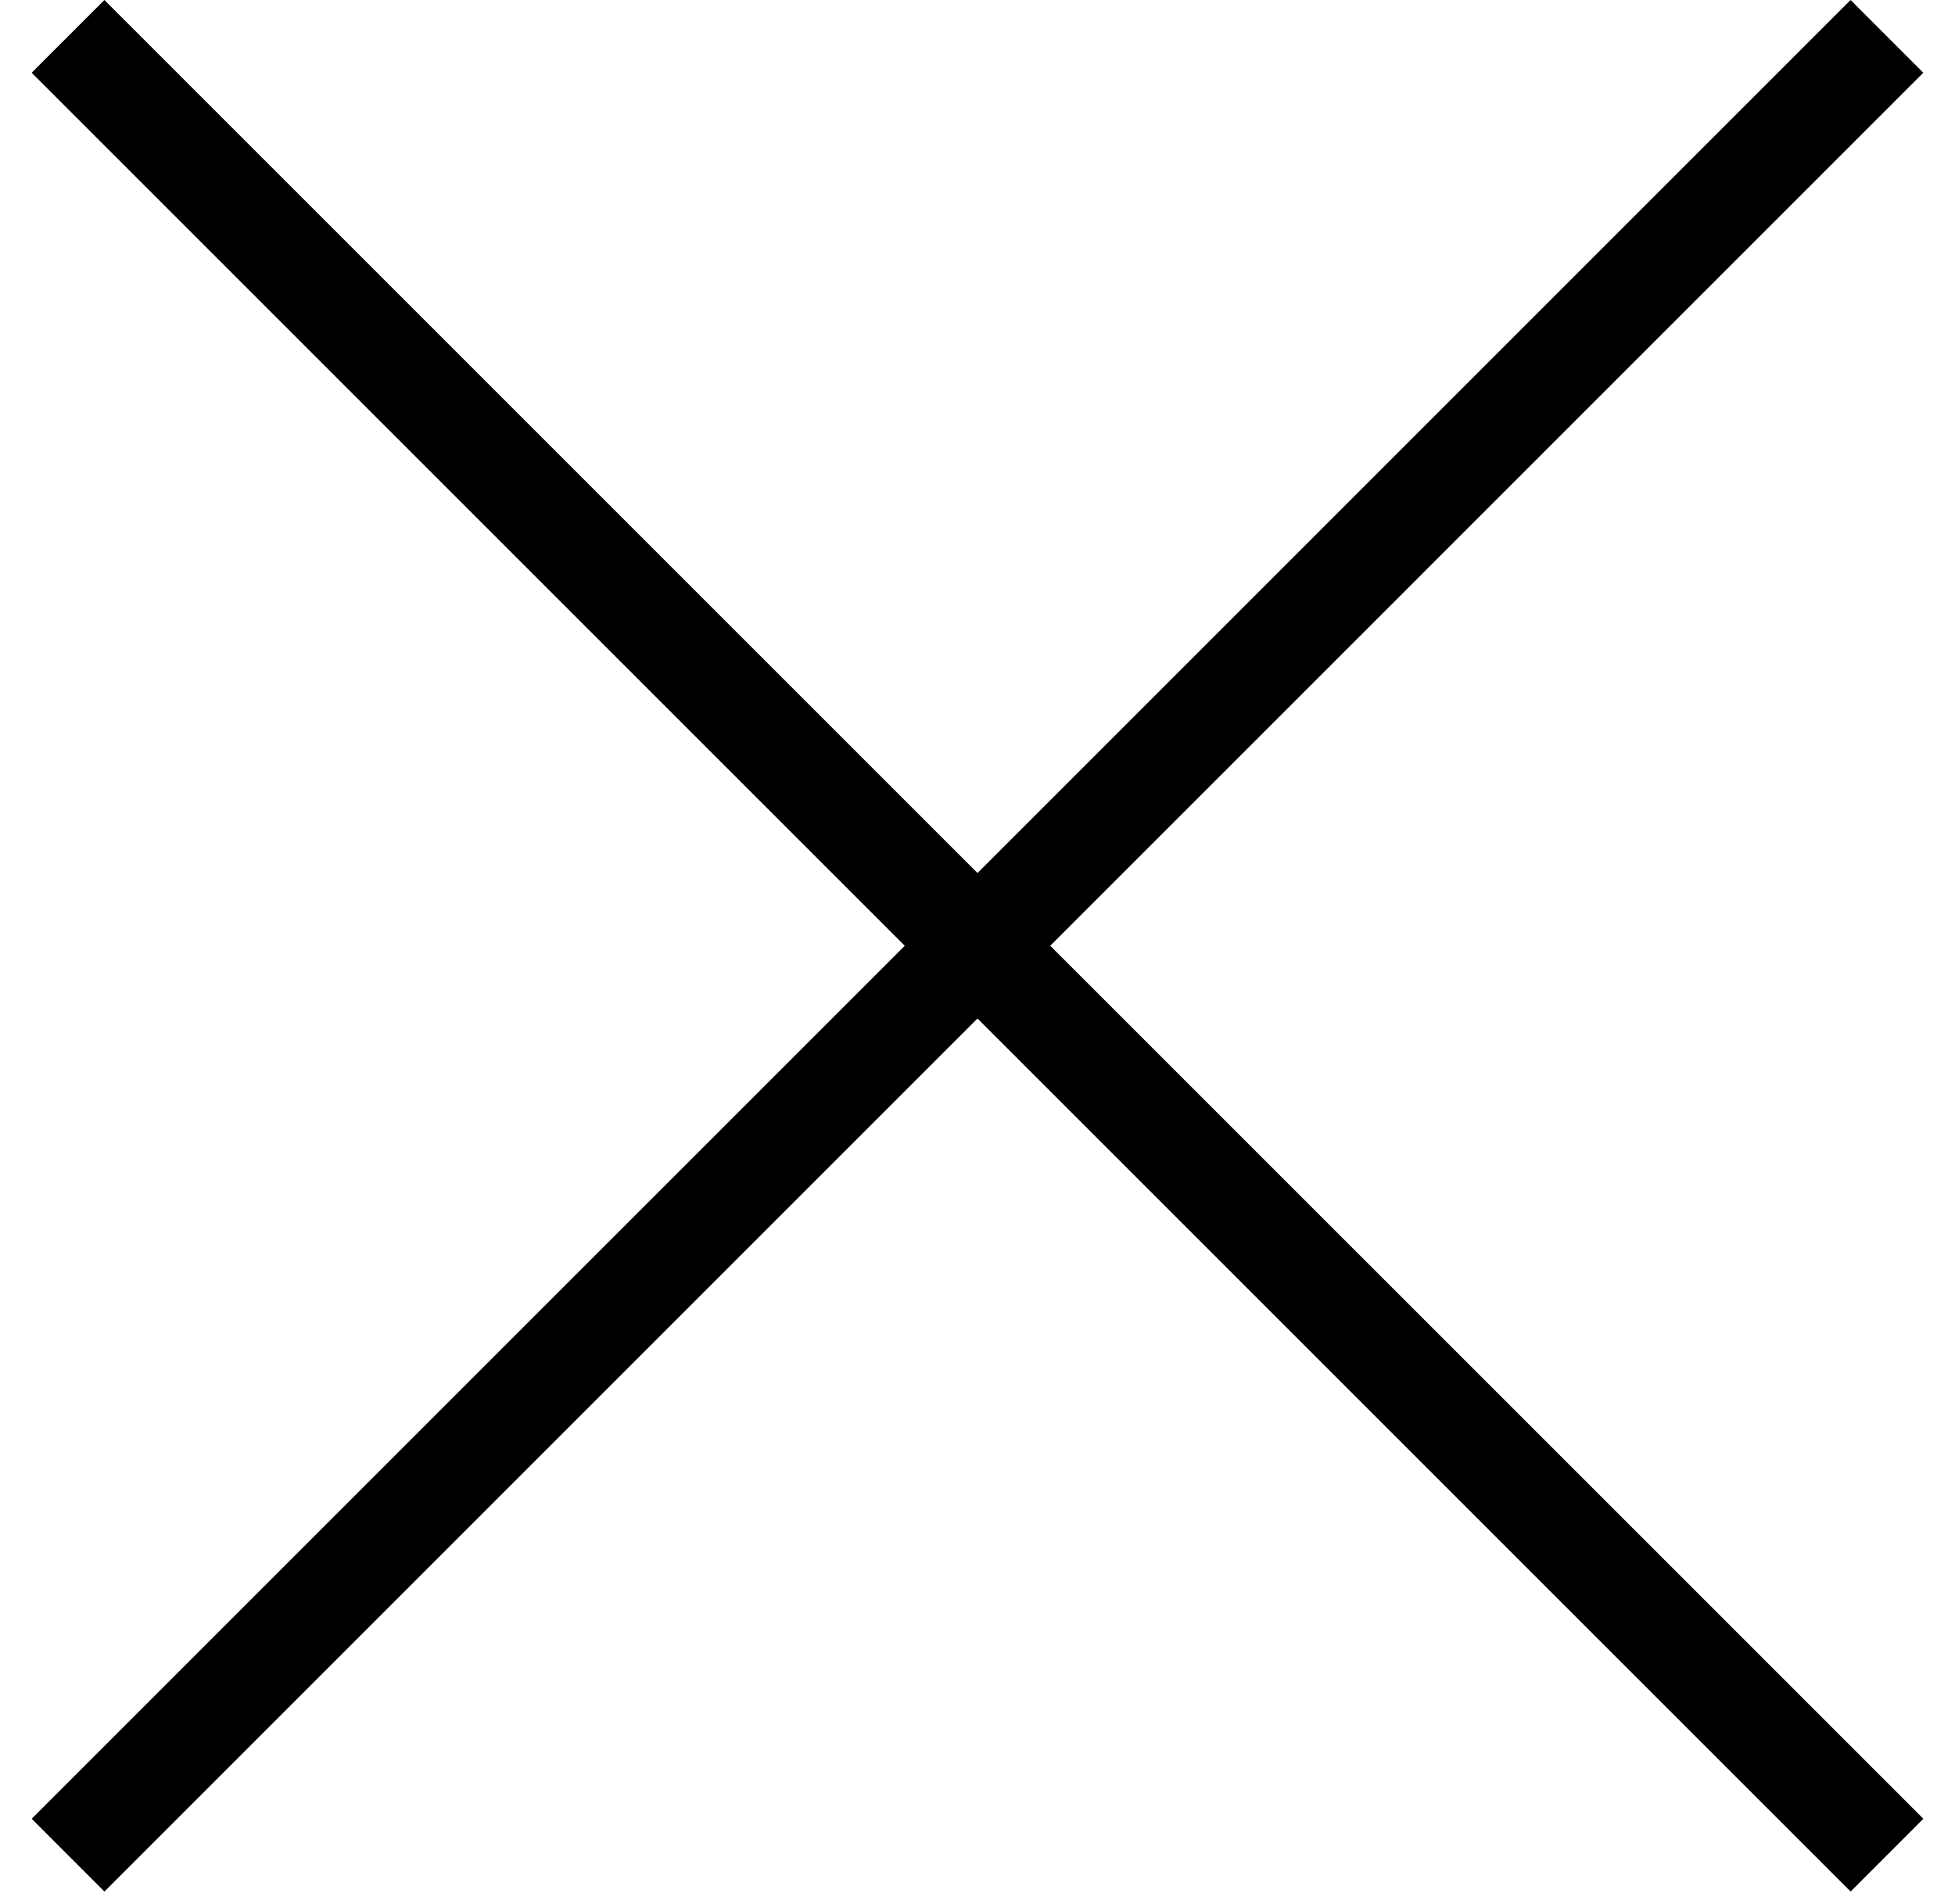
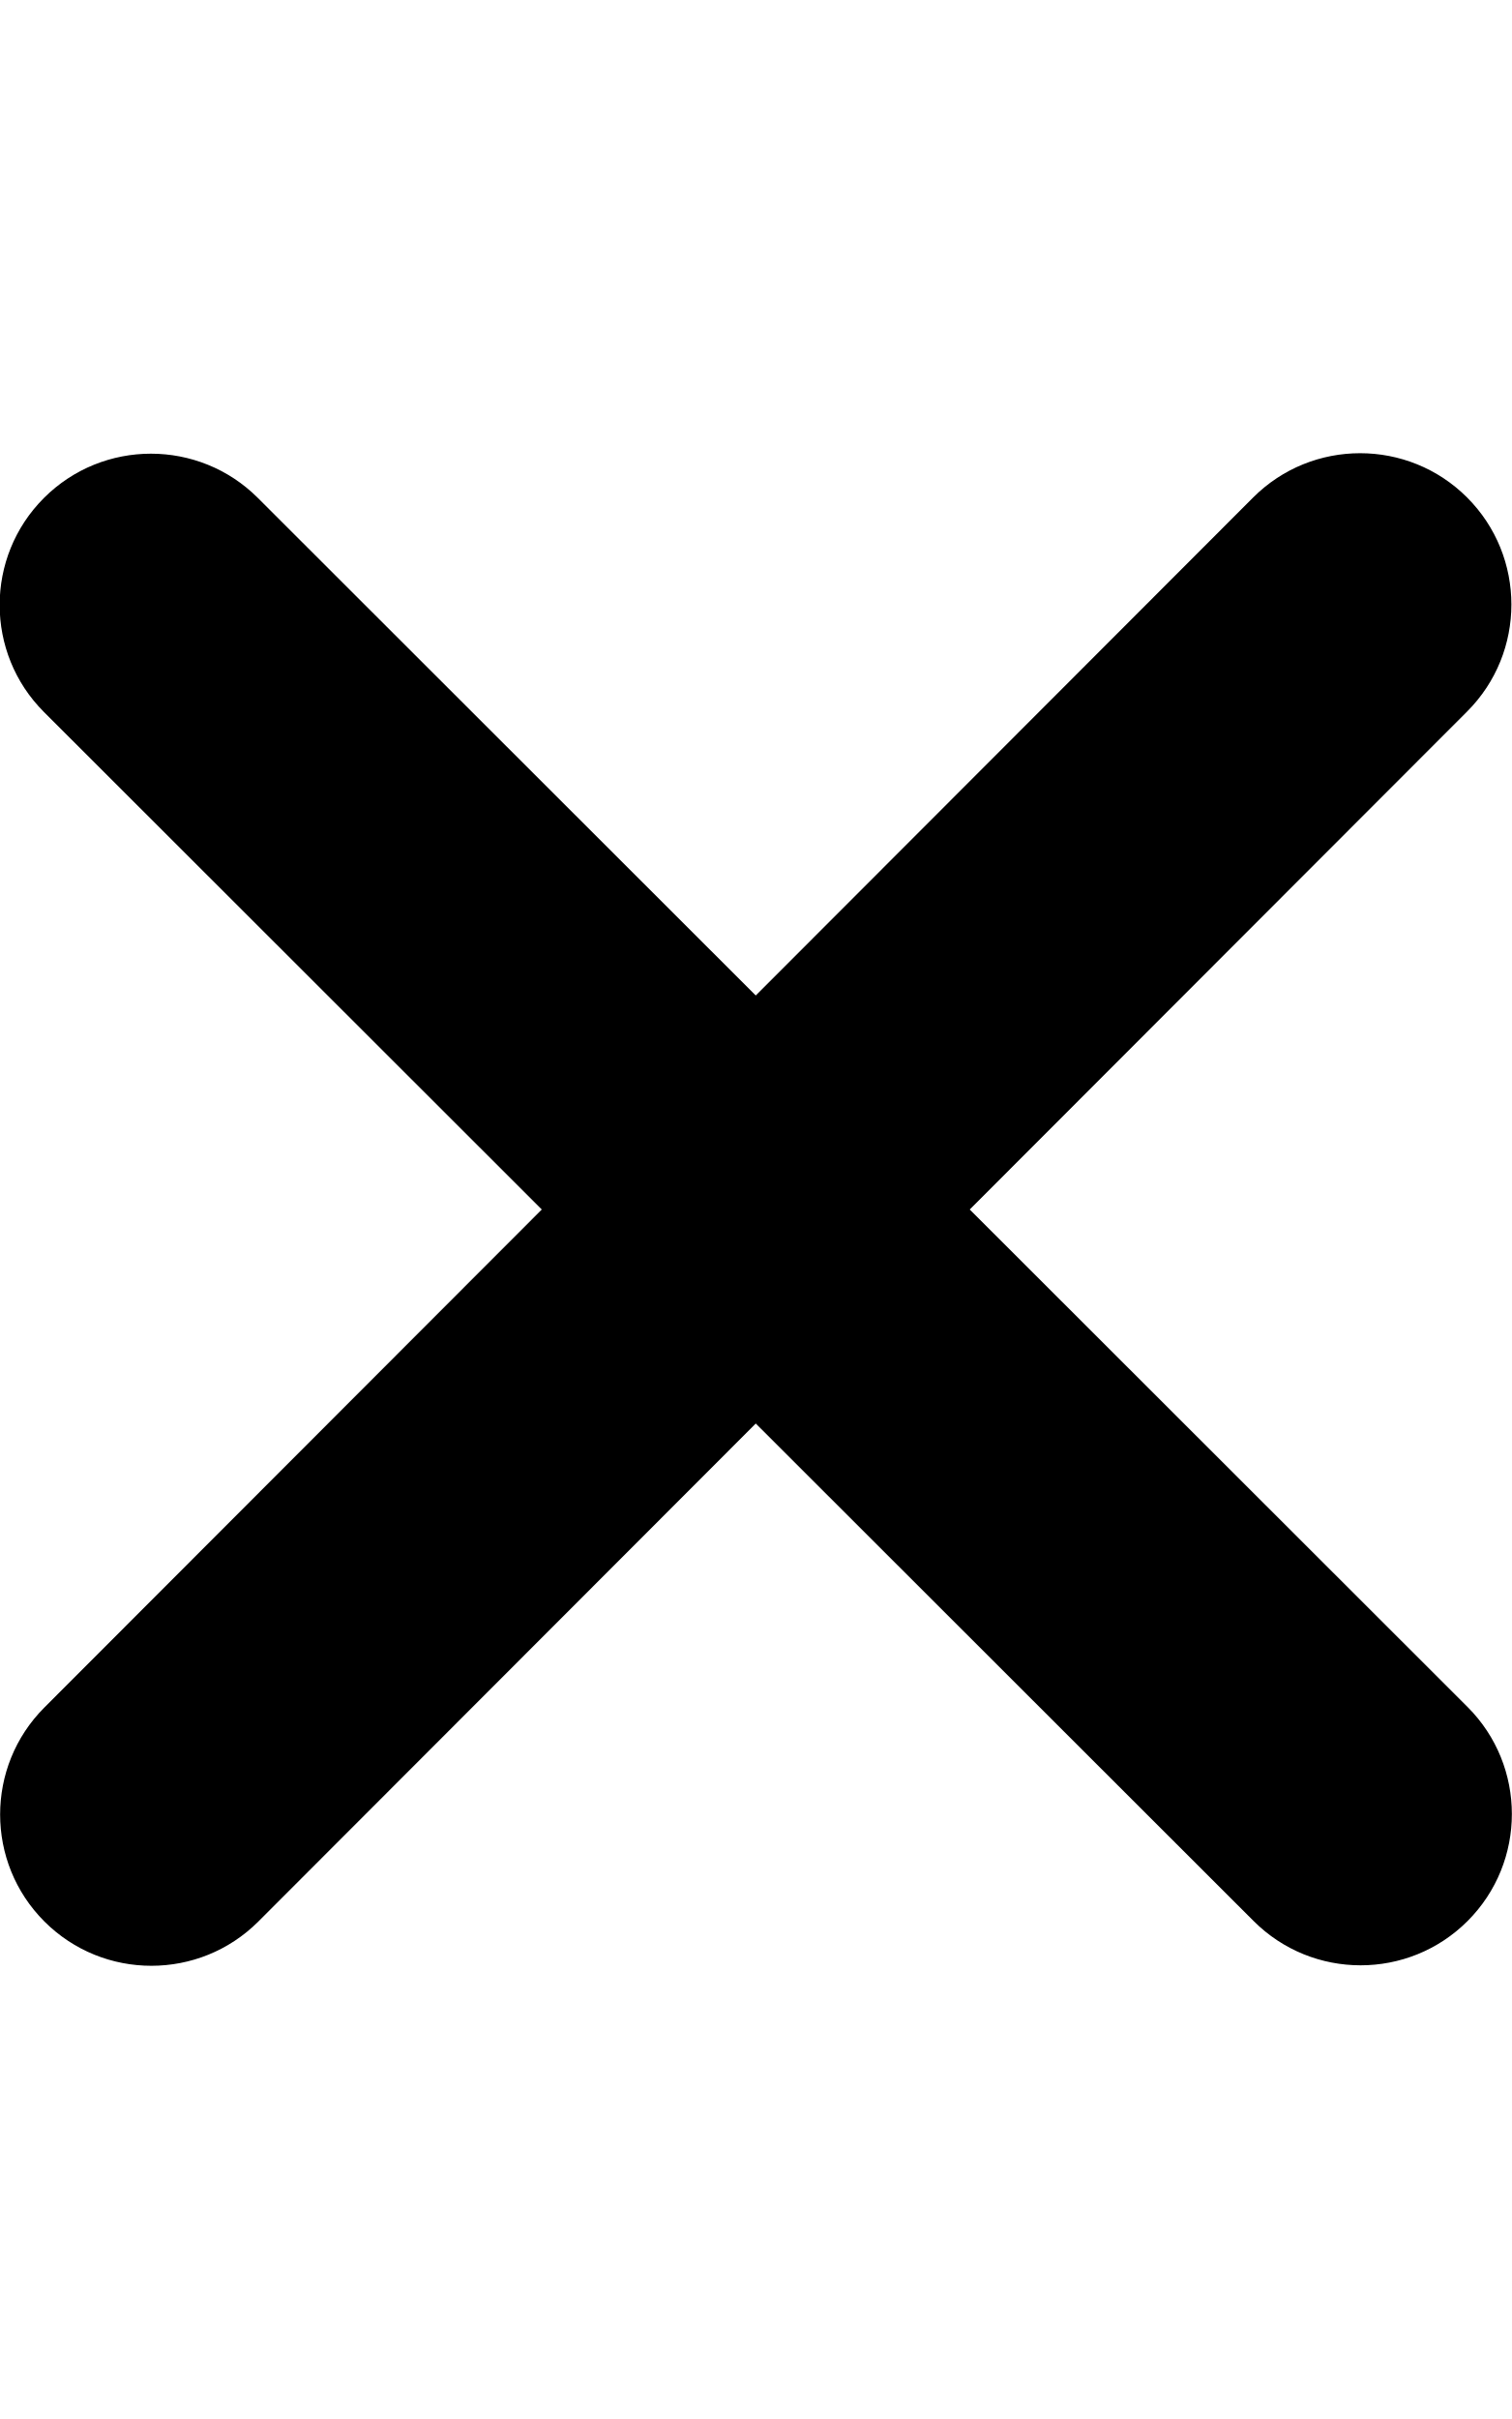
- <svg xmlns="http://www.w3.org/2000/svg" fill="none" viewBox="0 0 38 37">
-   <path fill="currentColor" d="M.616 35.355 35.97 0l1.414 1.414L2.03 36.77z" />
-   <path fill="currentColor" d="M37.385 35.355 2.029 0 .615 1.414 35.971 36.77z" />
+ <svg xmlns="http://www.w3.org/2000/svg" viewBox="0 0 320 512">
+   <path d="M310.6 150.6c12.5-12.5 12.5-32.8 0-45.3s-32.8-12.5-45.3 0L160 210.7 54.6 105.4c-12.5-12.5-32.8-12.5-45.3 0s-12.5 32.8 0 45.3L114.7 256 9.4 361.4c-12.5 12.5-12.5 32.8 0 45.3s32.8 12.5 45.3 0L160 301.3 265.4 406.6c12.5 12.5 32.8 12.5 45.3 0s12.5-32.8 0-45.3L205.3 256 310.6 150.6z" />
</svg>
